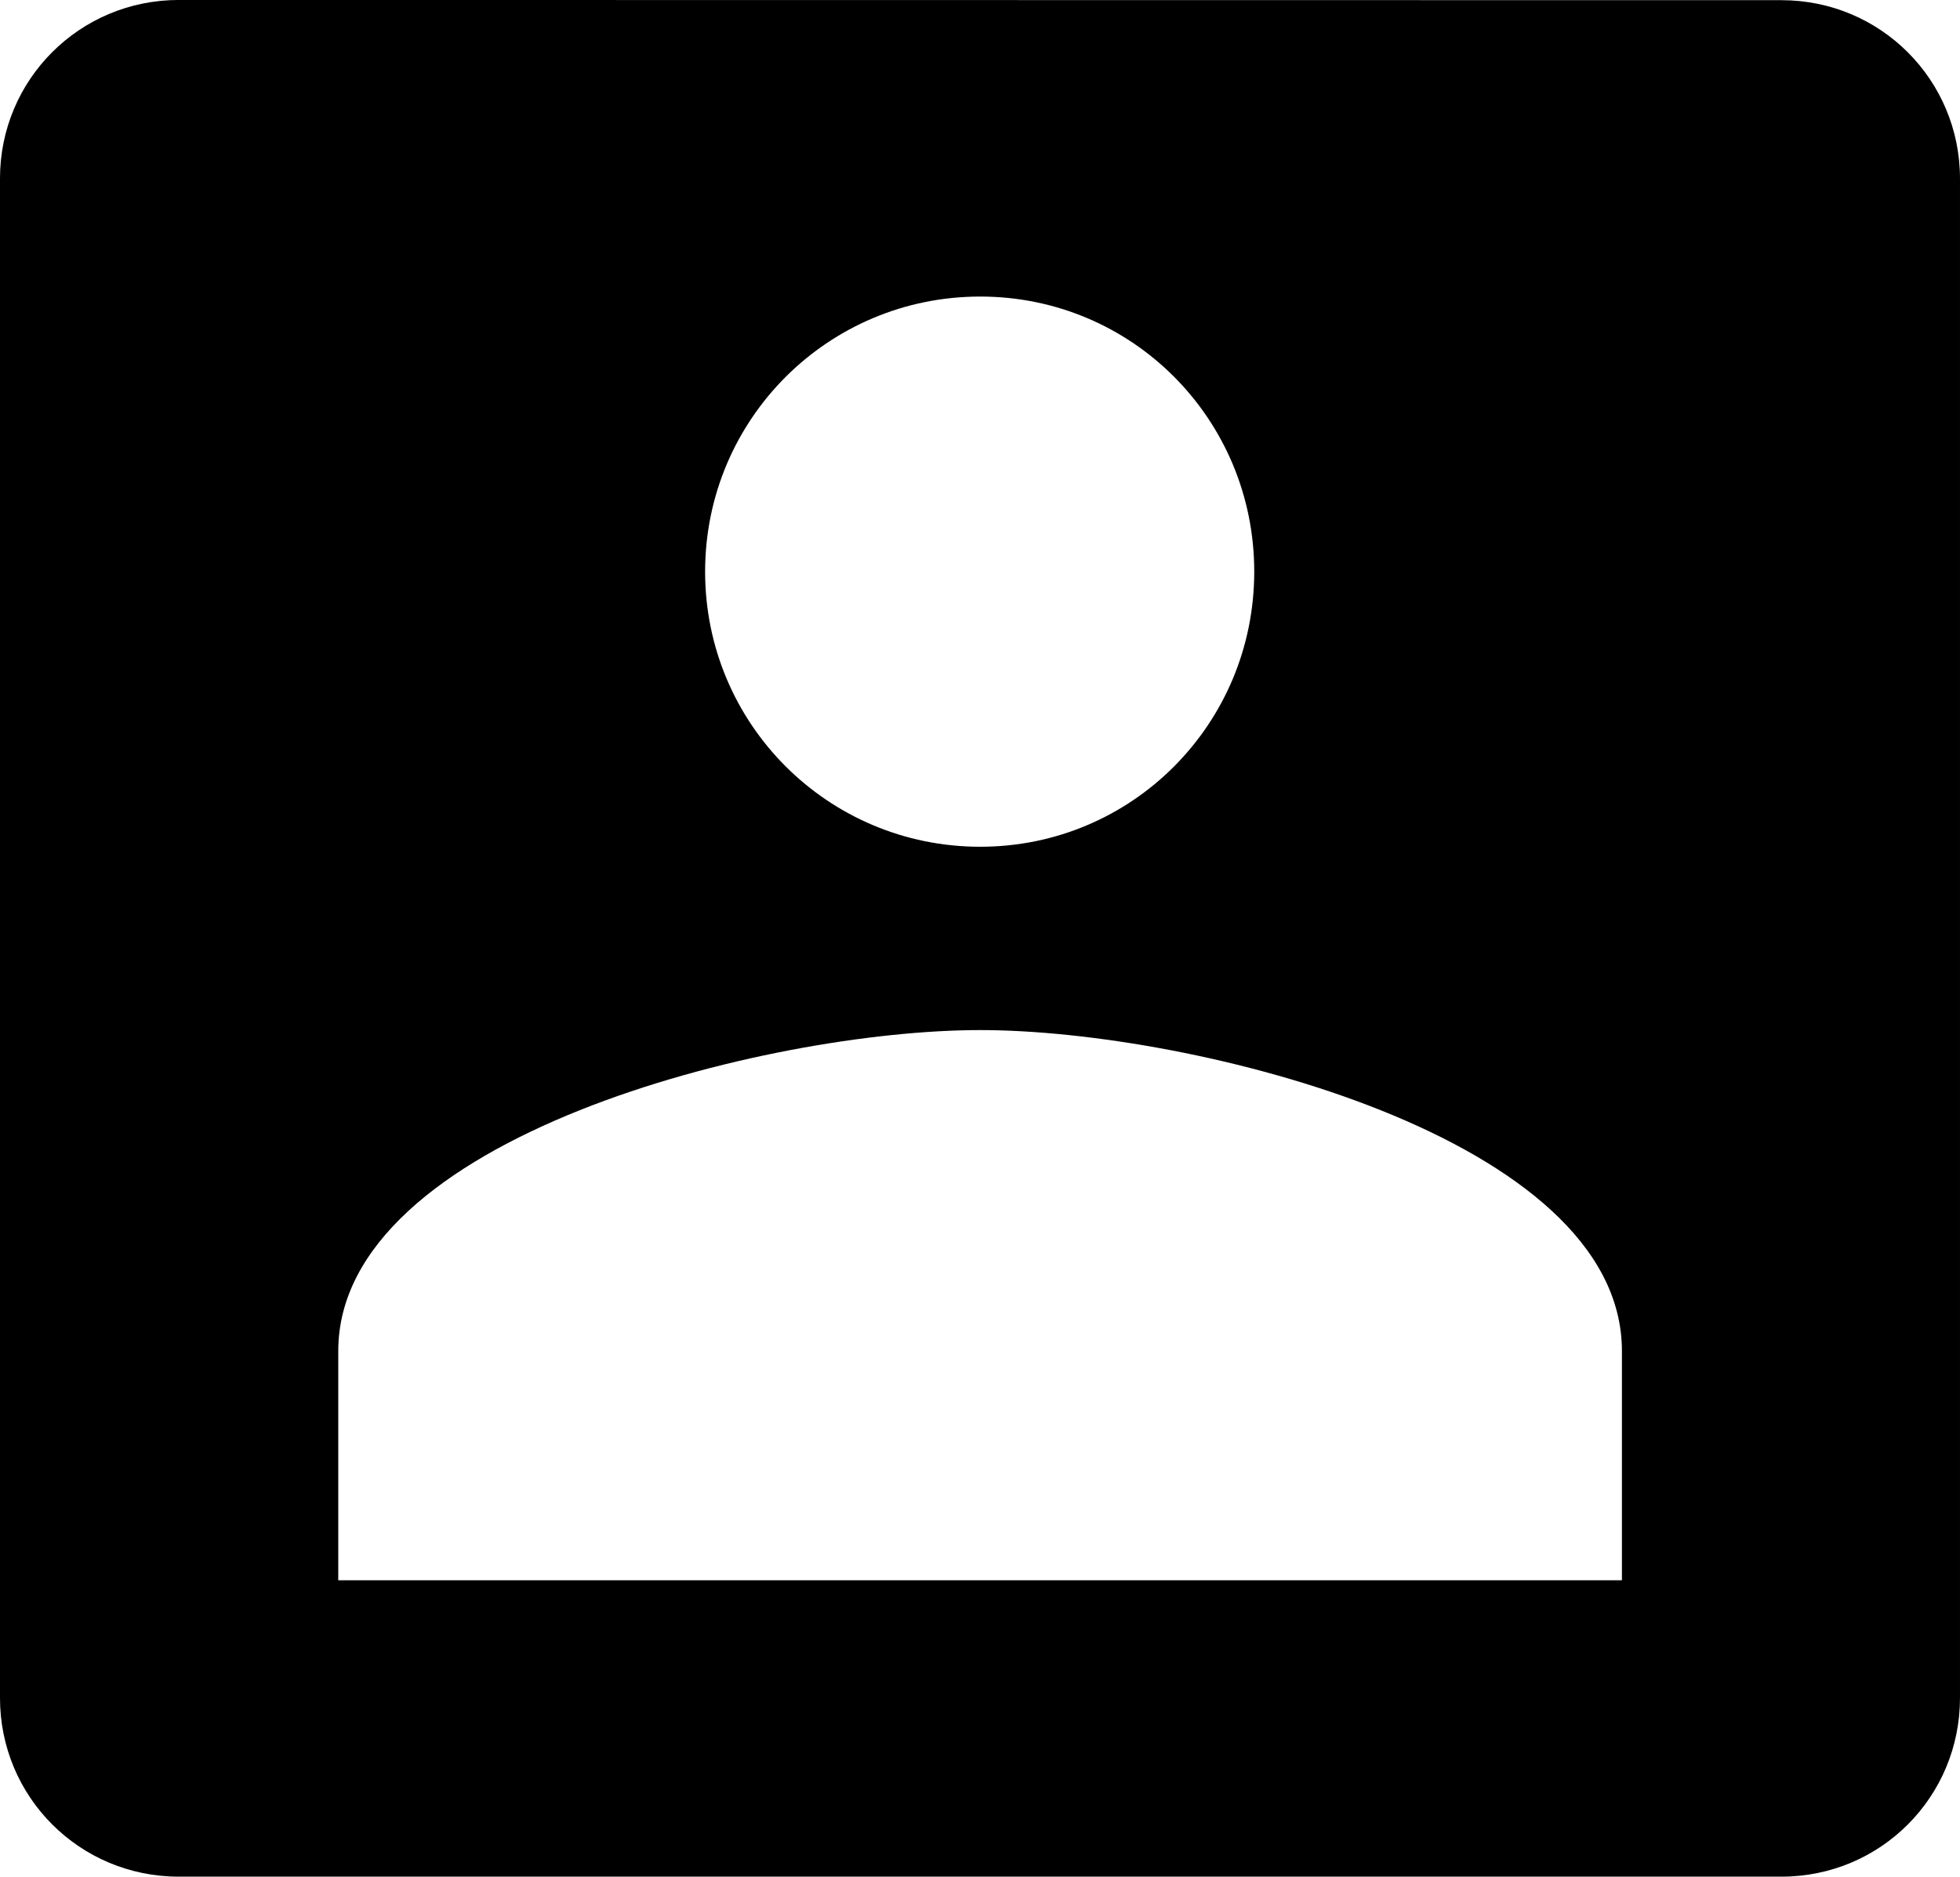
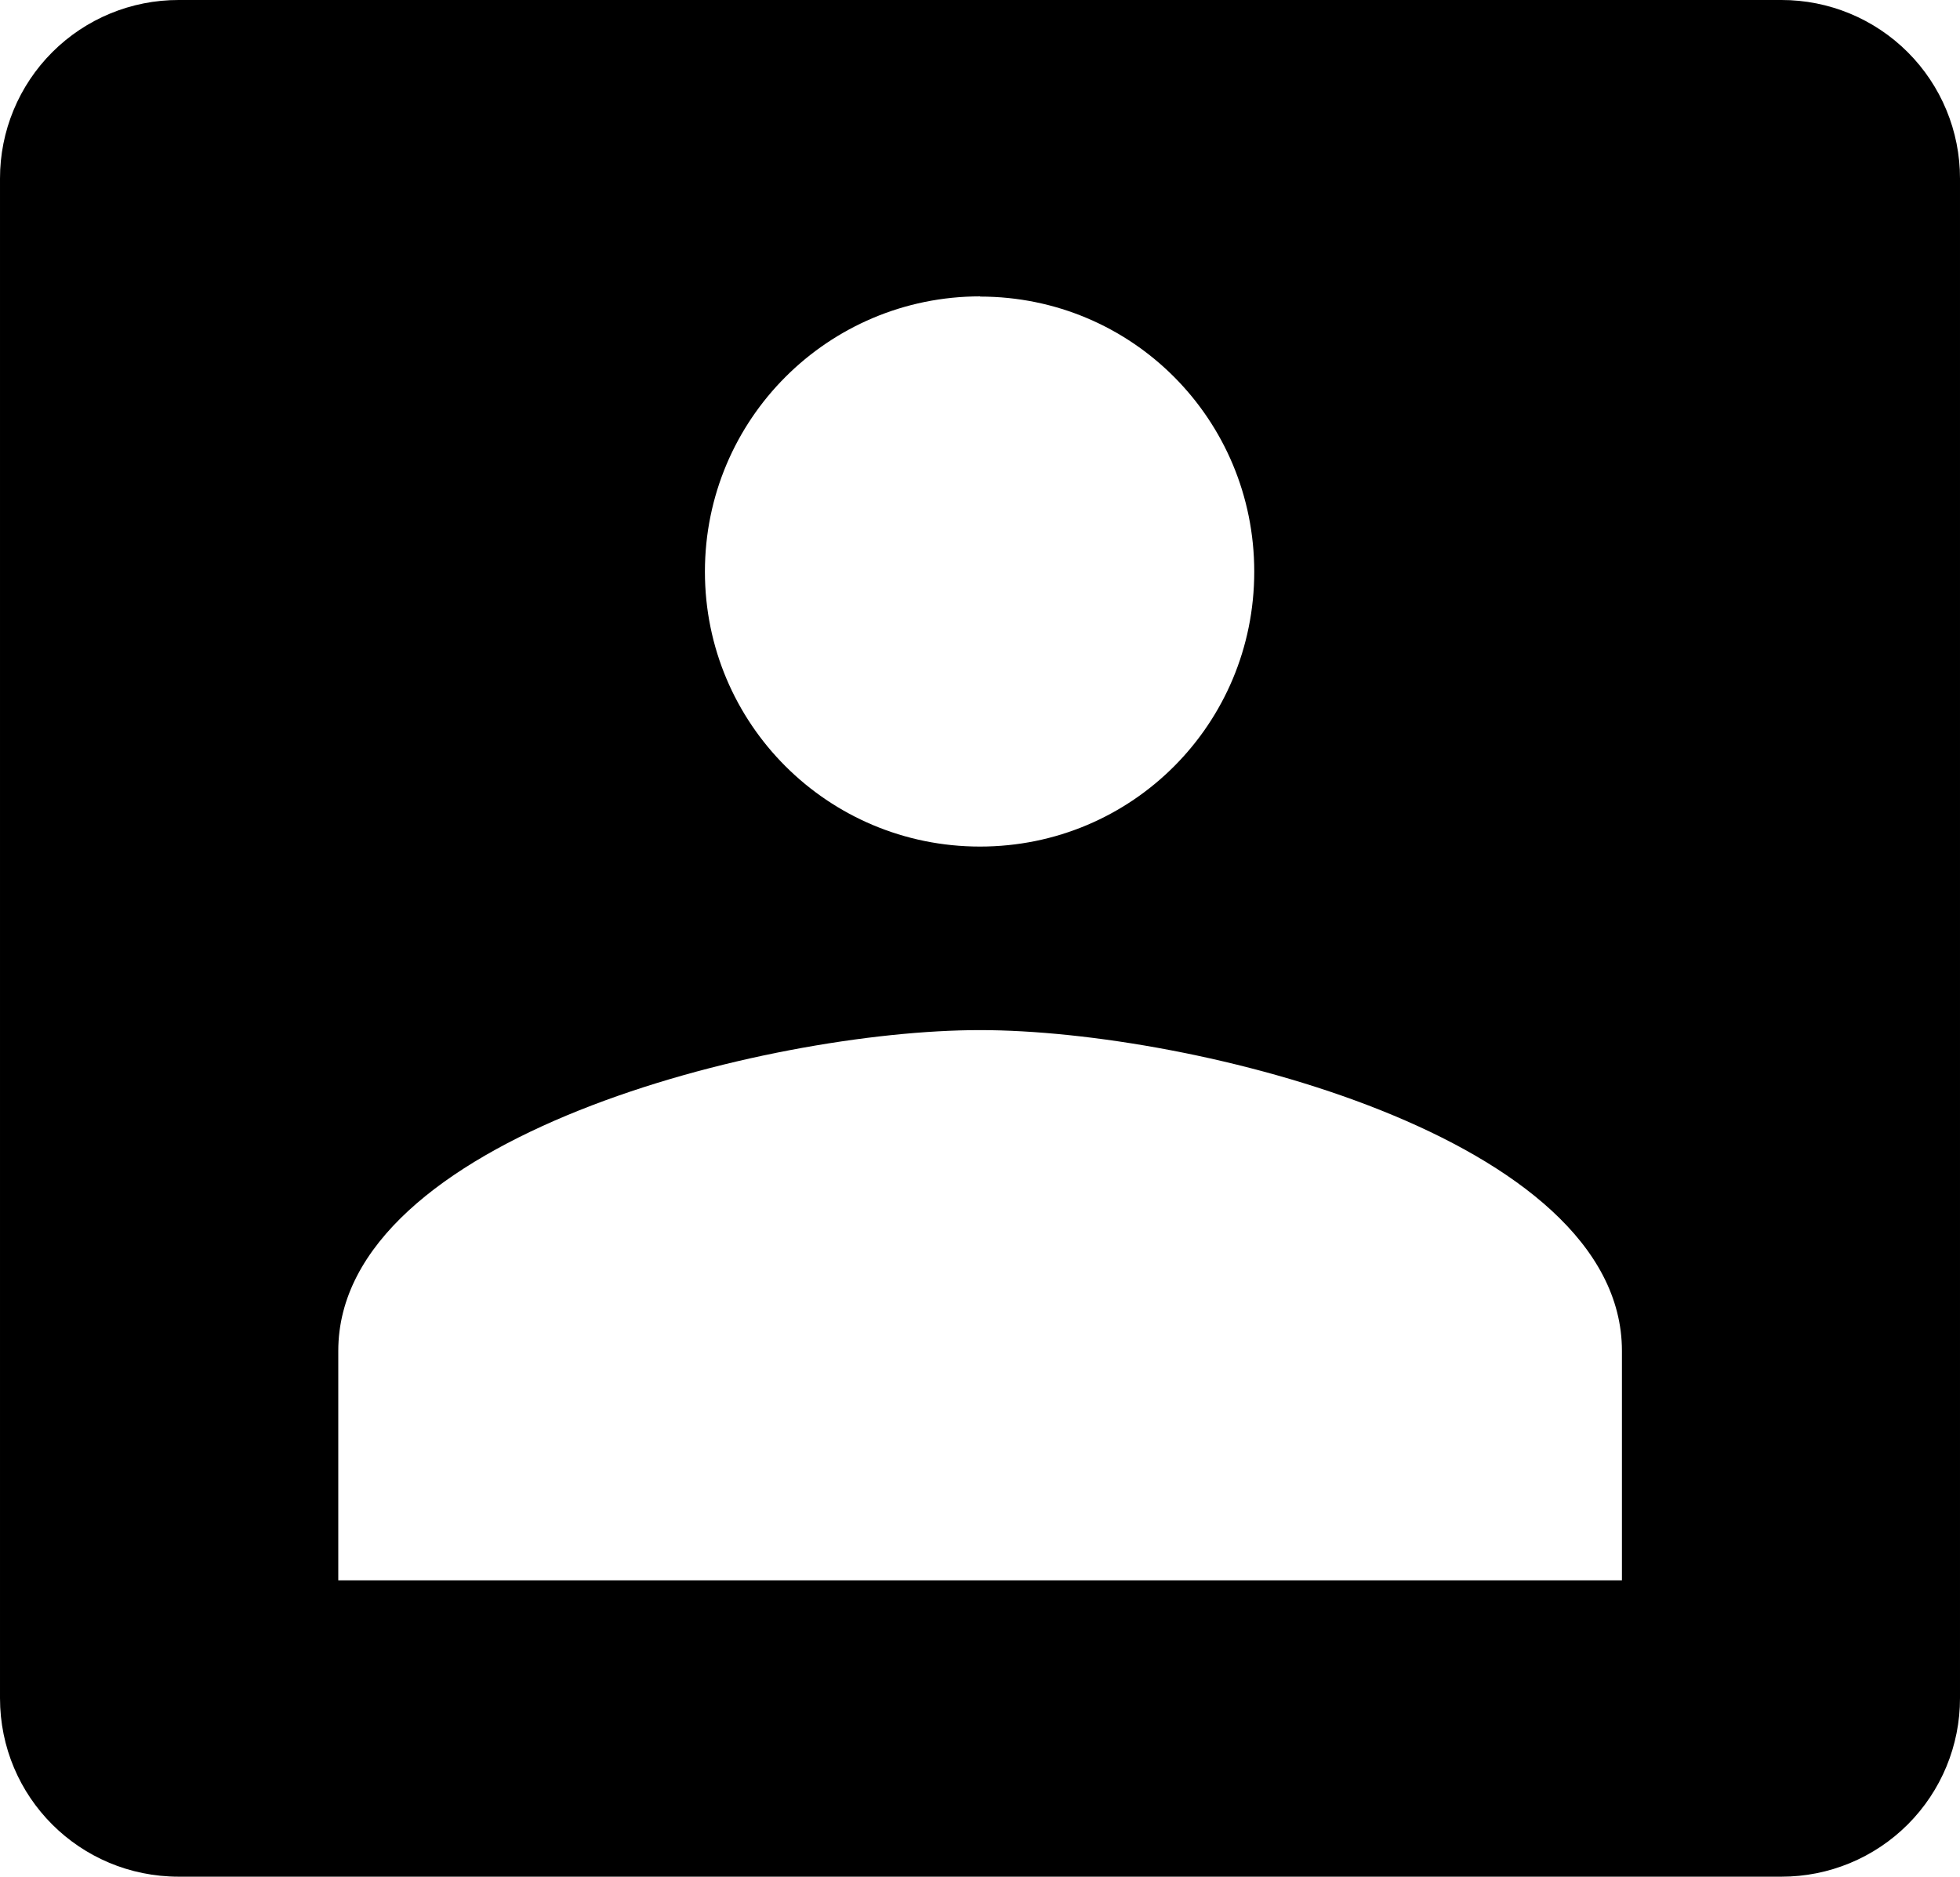
- <svg xmlns="http://www.w3.org/2000/svg" width="9.398mm" height="8.998mm" viewBox="0 0 9.398 8.998" version="1.1" id="svg13826">
-   <defs id="defs13820" />
-   <g id="layer1" transform="translate(-5.311048,-5.425144)">
-     <path style="opacity:1;fill:#000000;fill-opacity:1;fill-rule:nonzero;stroke:none;stroke-width:0.202;stroke-linecap:butt;stroke-linejoin:round;stroke-miterlimit:10;stroke-dasharray:0.403, 0.202;stroke-dashoffset:5.019;stroke-opacity:1" d="m 6.168,5.425 c -0.475,0 -0.857,0.382 -0.857,0.856 v 7.285 c 0,0.475 0.382,0.857 0.857,0.857 h 7.685 c 0.475,0 0.856,-0.382 0.856,-0.857 V 6.282 c 0,-0.475 -0.382,-0.856 -0.856,-0.856 z m 3.843,1.422 c 0.73,0 1.314,0.589 1.314,1.319 0,0.73 -0.585,1.319 -1.314,1.319 -0.73,10e-7 -1.319,-0.589 -1.319,-1.319 0,-0.73 0.589,-1.319 1.319,-1.319 z m 0,3.517 c 1.024,-2e-6 3.077,0.514 3.077,1.539 v 1.099 H 6.933 v -1.099 c 0,-1.024 2.053,-1.539 3.078,-1.539 z" id="rect8339" />
-   </g>
+ <svg xmlns="http://www.w3.org/2000/svg" width="35.522" height="34.01" viewBox="0 0 9.398 8.998">
+   <path d="M.857 0A.855.855 0 000 .856v7.286c0 .474.382.856.857.856h7.685a.855.855 0 00.856-.856V.856A.855.855 0 008.542 0zm3.842 1.422c.73 0 1.315.589 1.315 1.319s-.585 1.318-1.315 1.318S3.38 3.47 3.38 2.741c0-.73.59-1.32 1.32-1.32zm0 3.517c1.025 0 3.078.514 3.078 1.538v1.1H1.622v-1.1c0-1.024 2.053-1.538 3.077-1.538z" />
</svg>
